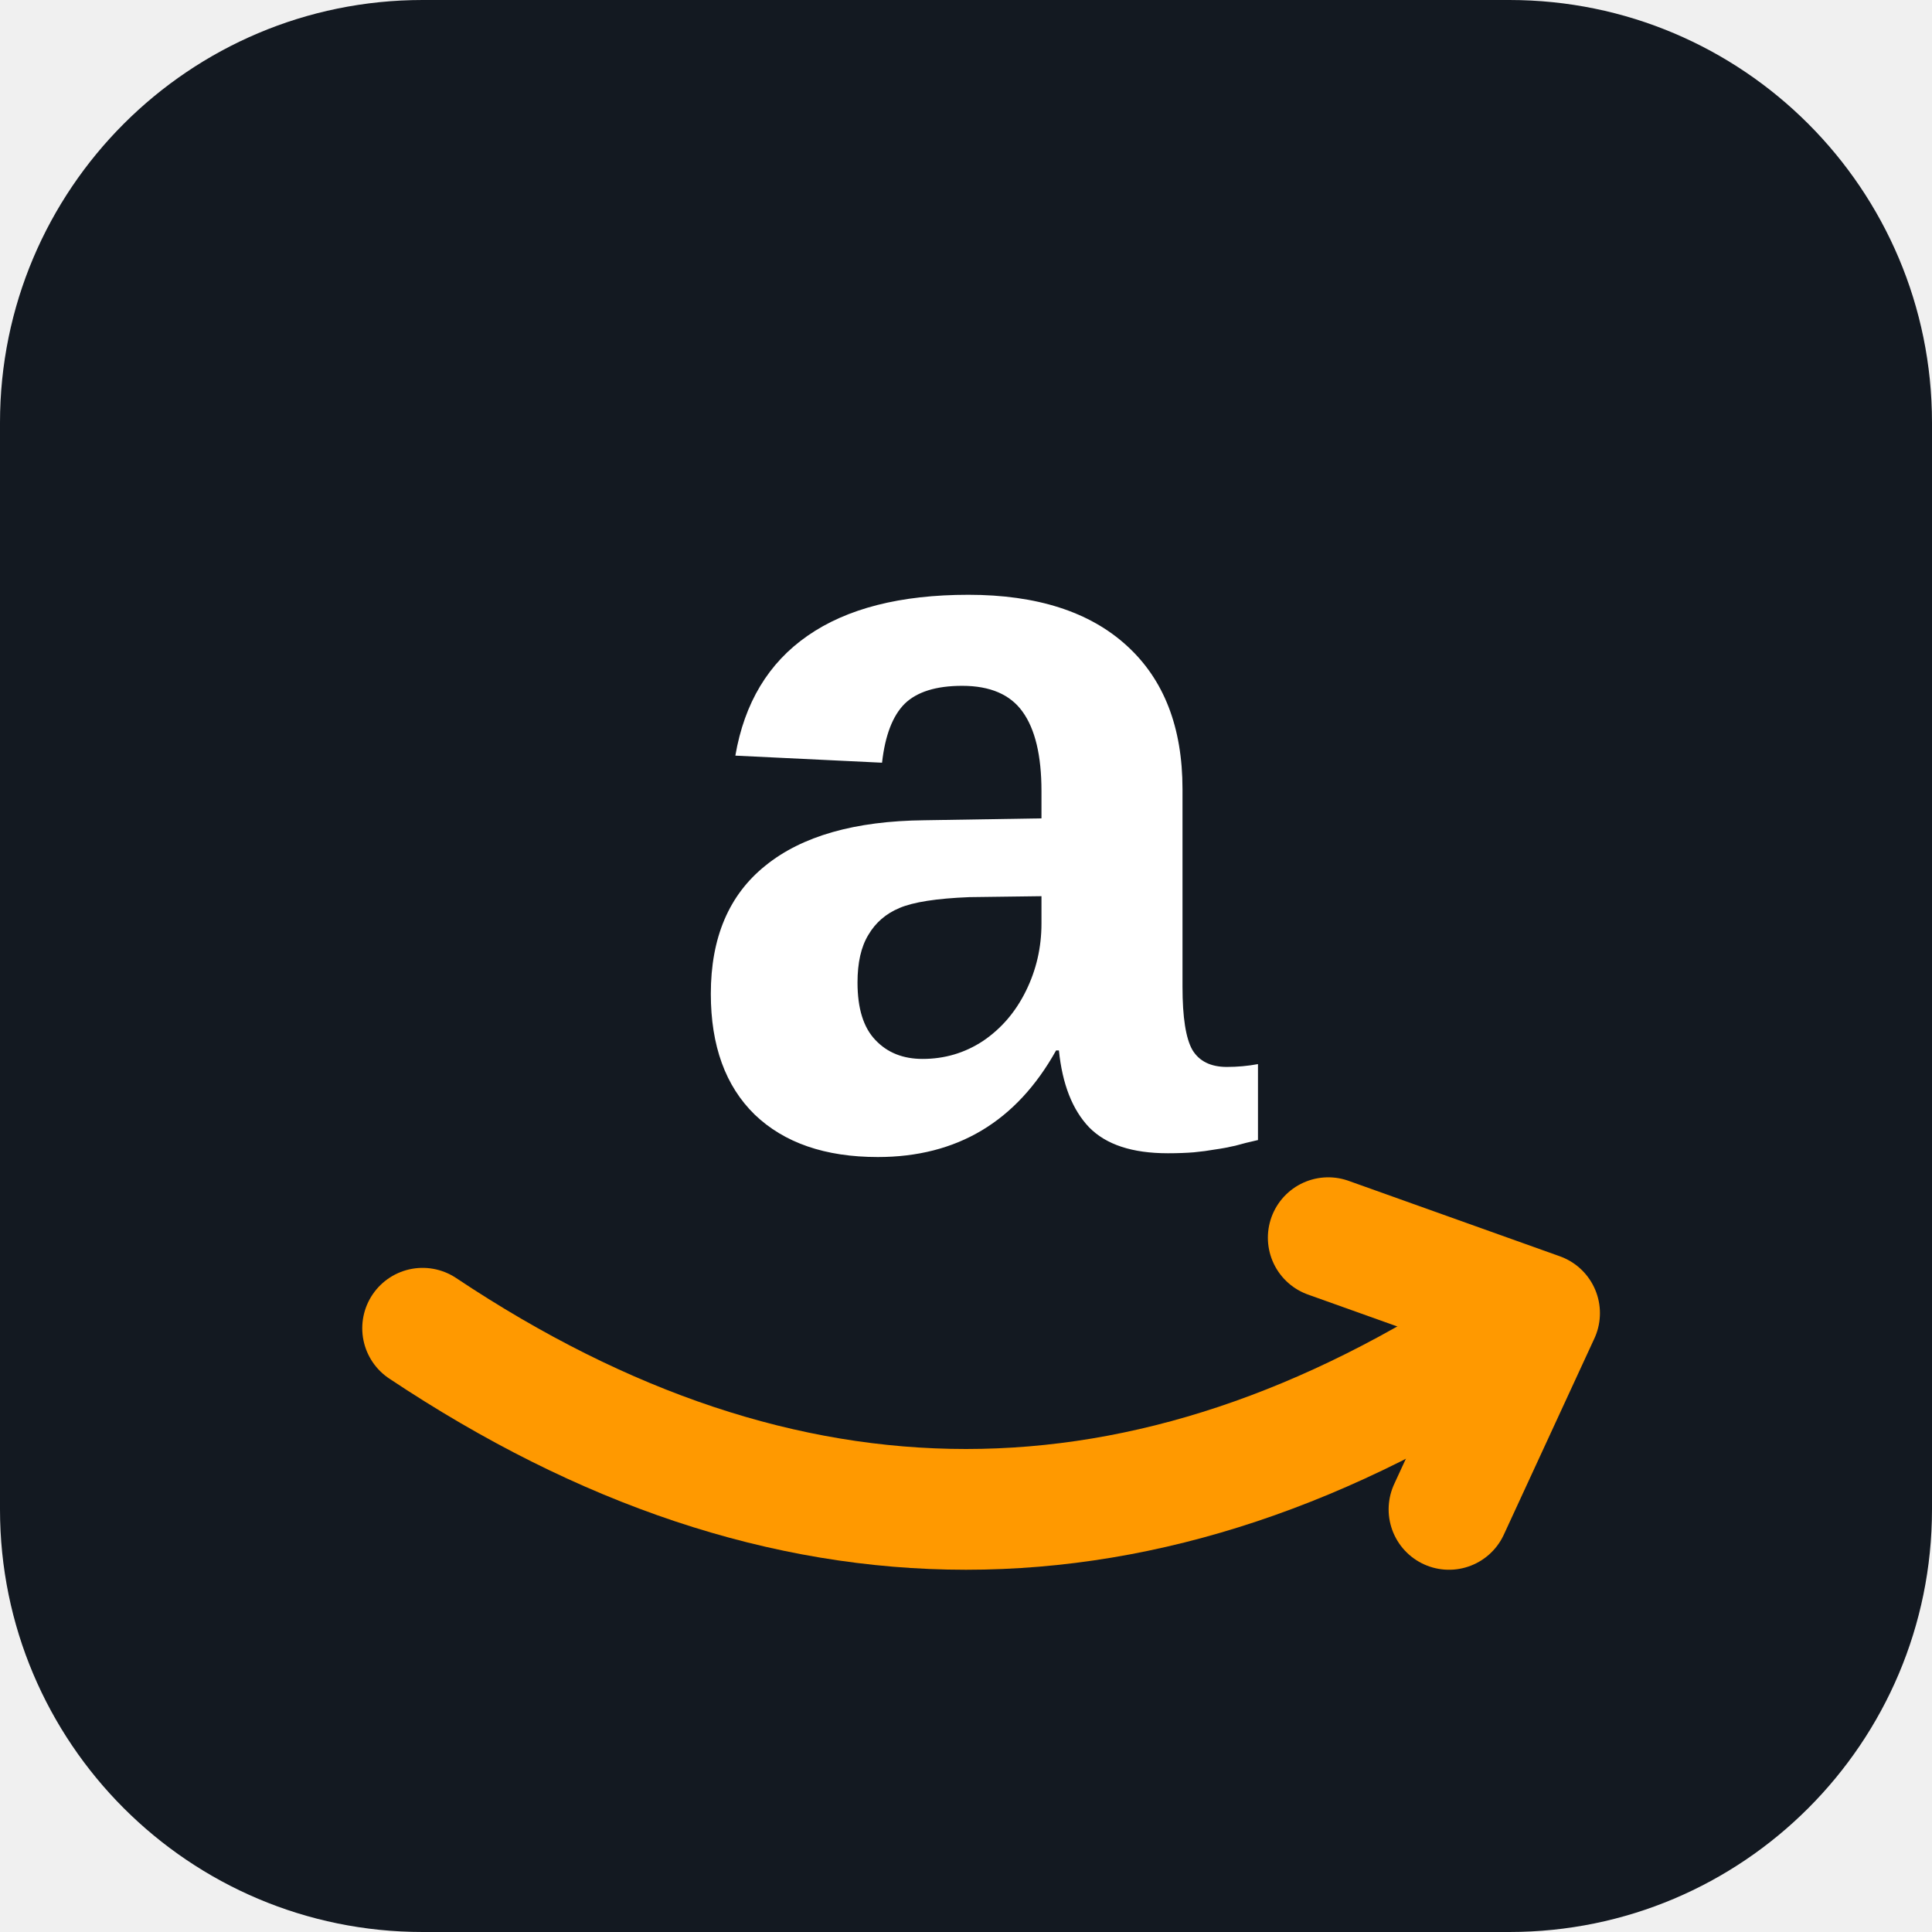
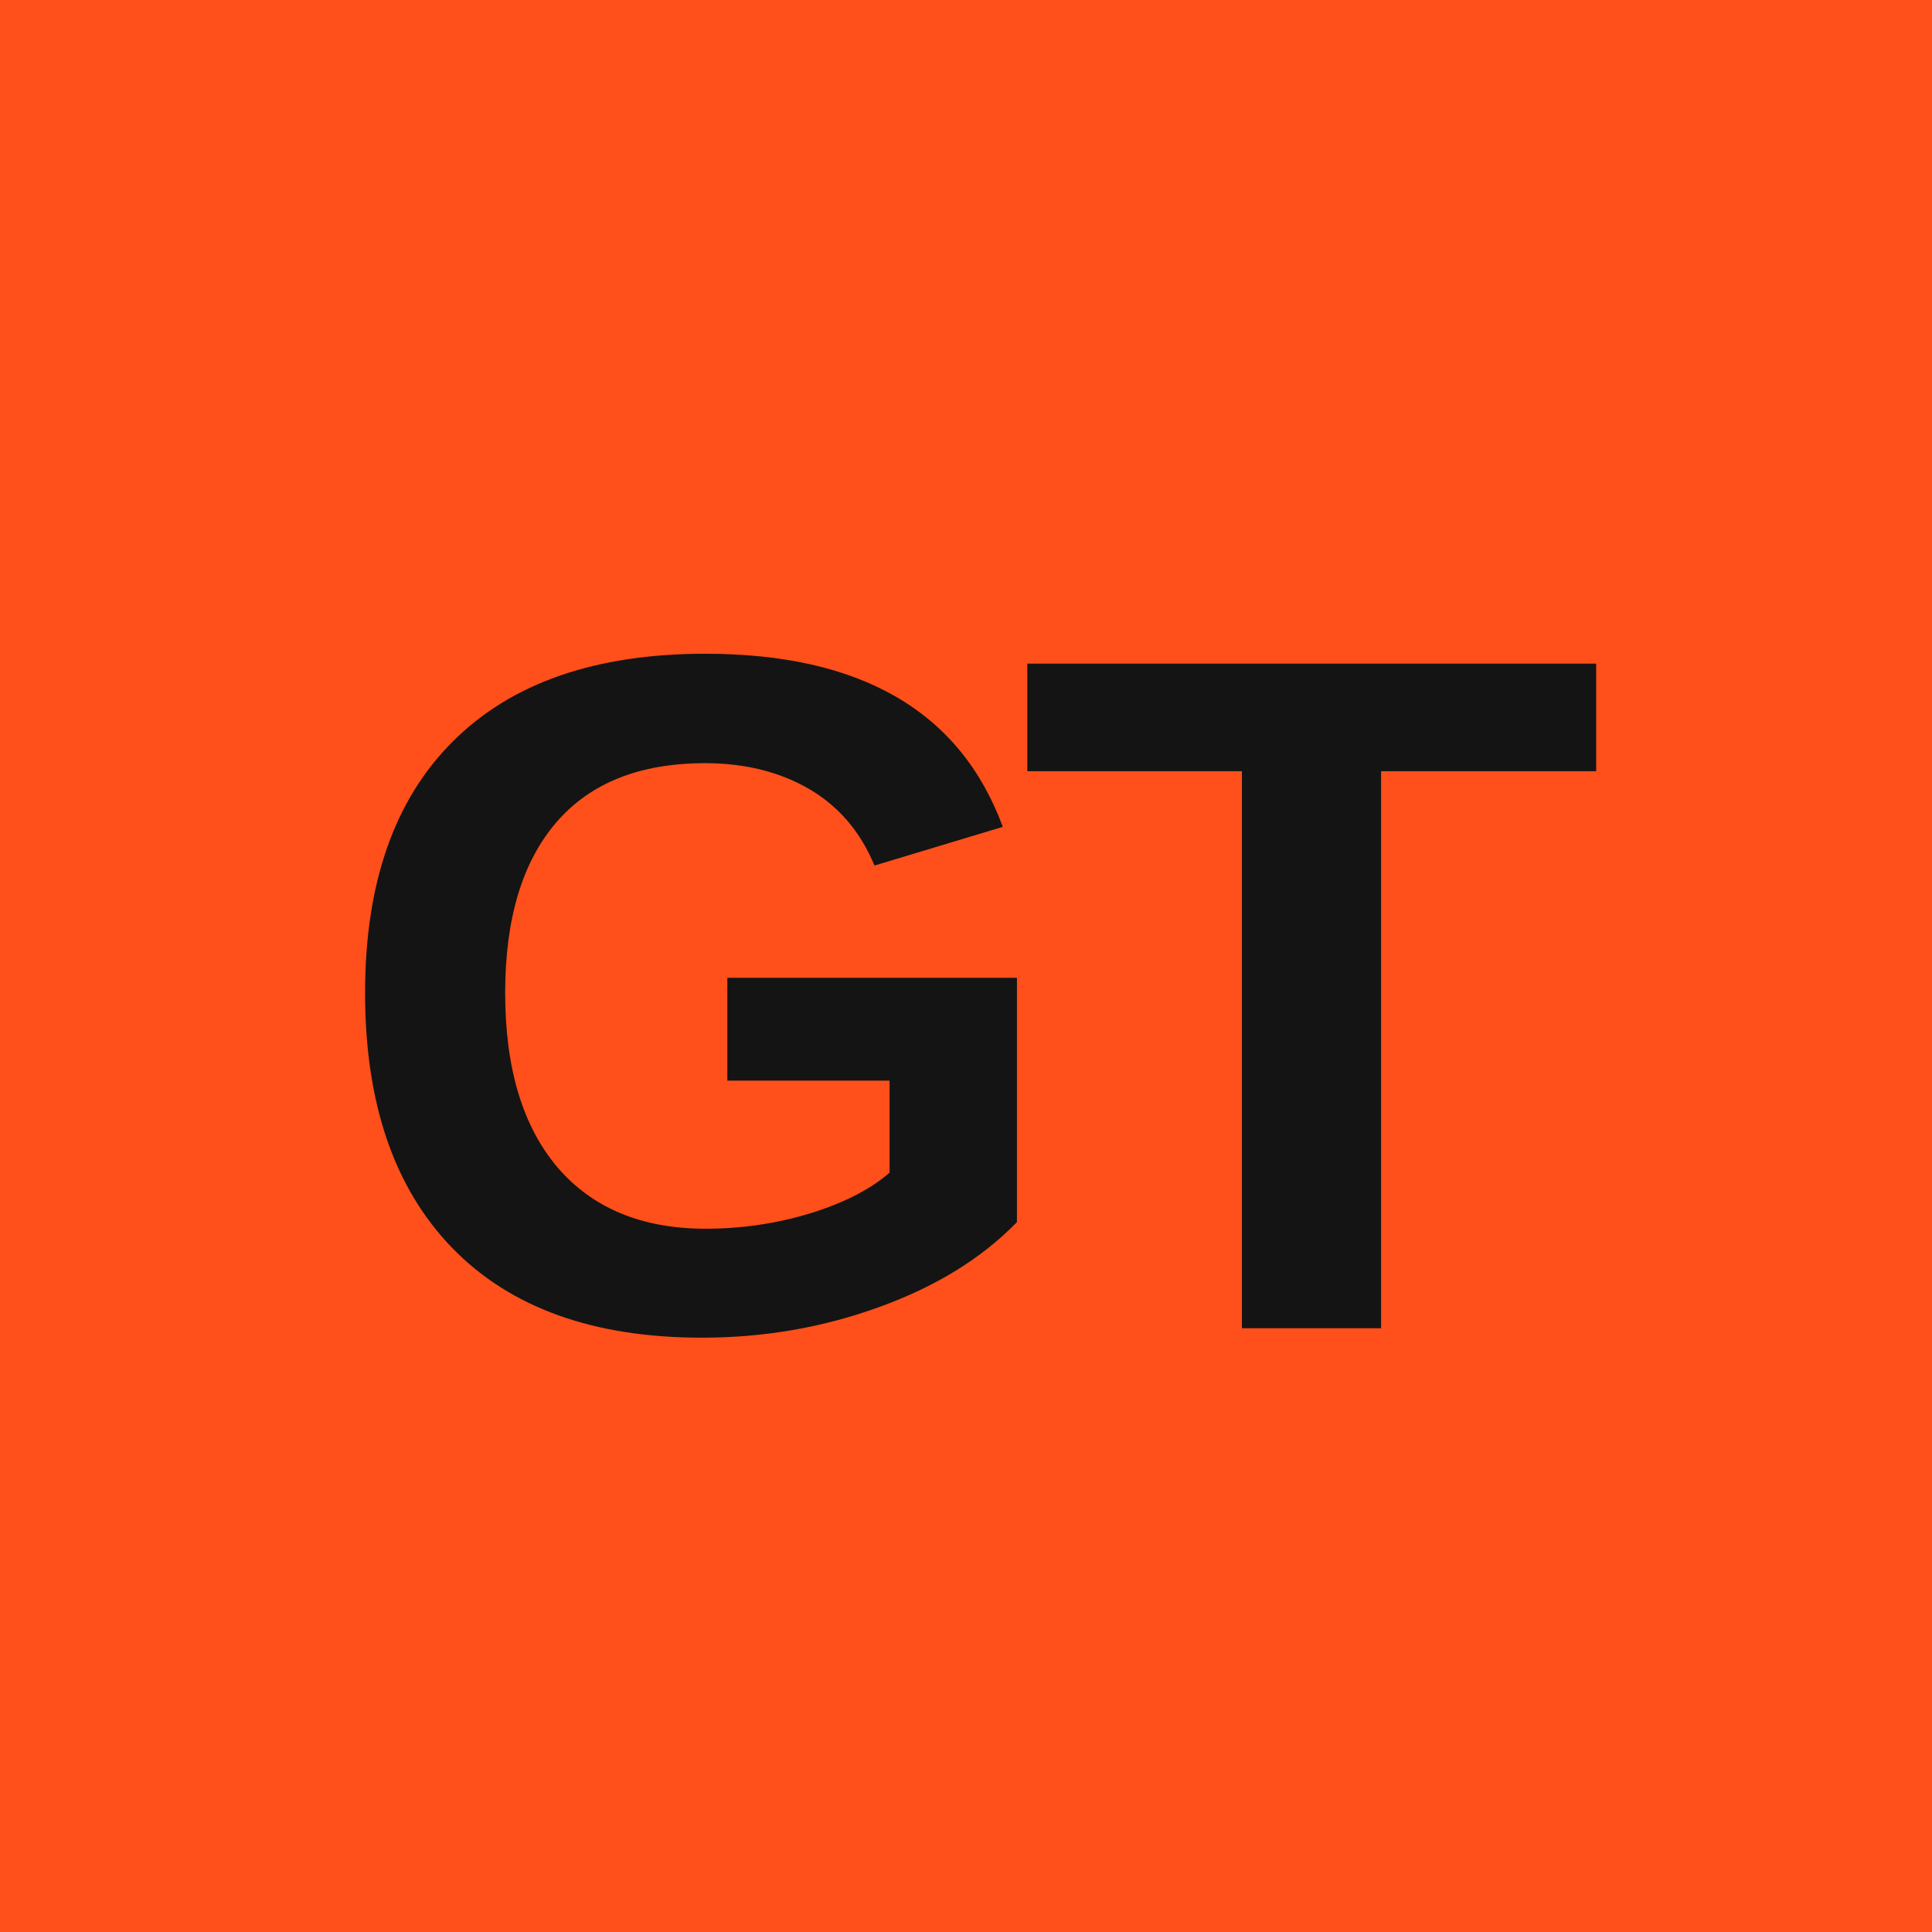
<svg xmlns="http://www.w3.org/2000/svg" viewBox="0 0 64 64">
-   <rect width="64" height="64" rx="14" fill="#131921" />
-   <text x="32" y="38" text-anchor="middle" font-family="Arial, sans-serif" font-weight="700" font-size="34" fill="#fff">a</text>
-   <path d="M14 44 Q32 56 50 44" fill="none" stroke="#ff9900" stroke-width="4" stroke-linecap="round" />
-   <path d="M44 41 L51 43.5 L48 50" fill="none" stroke="#ff9900" stroke-width="4" stroke-linecap="round" stroke-linejoin="round" />
+   <rect width="64" height="64" fill="#ff4f1a" />
+   <text x="32" y="44" text-anchor="middle" font-family="Arial, Helvetica, sans-serif" font-weight="900" font-size="32" letter-spacing="-2" fill="#141414">GT</text>
</svg>
